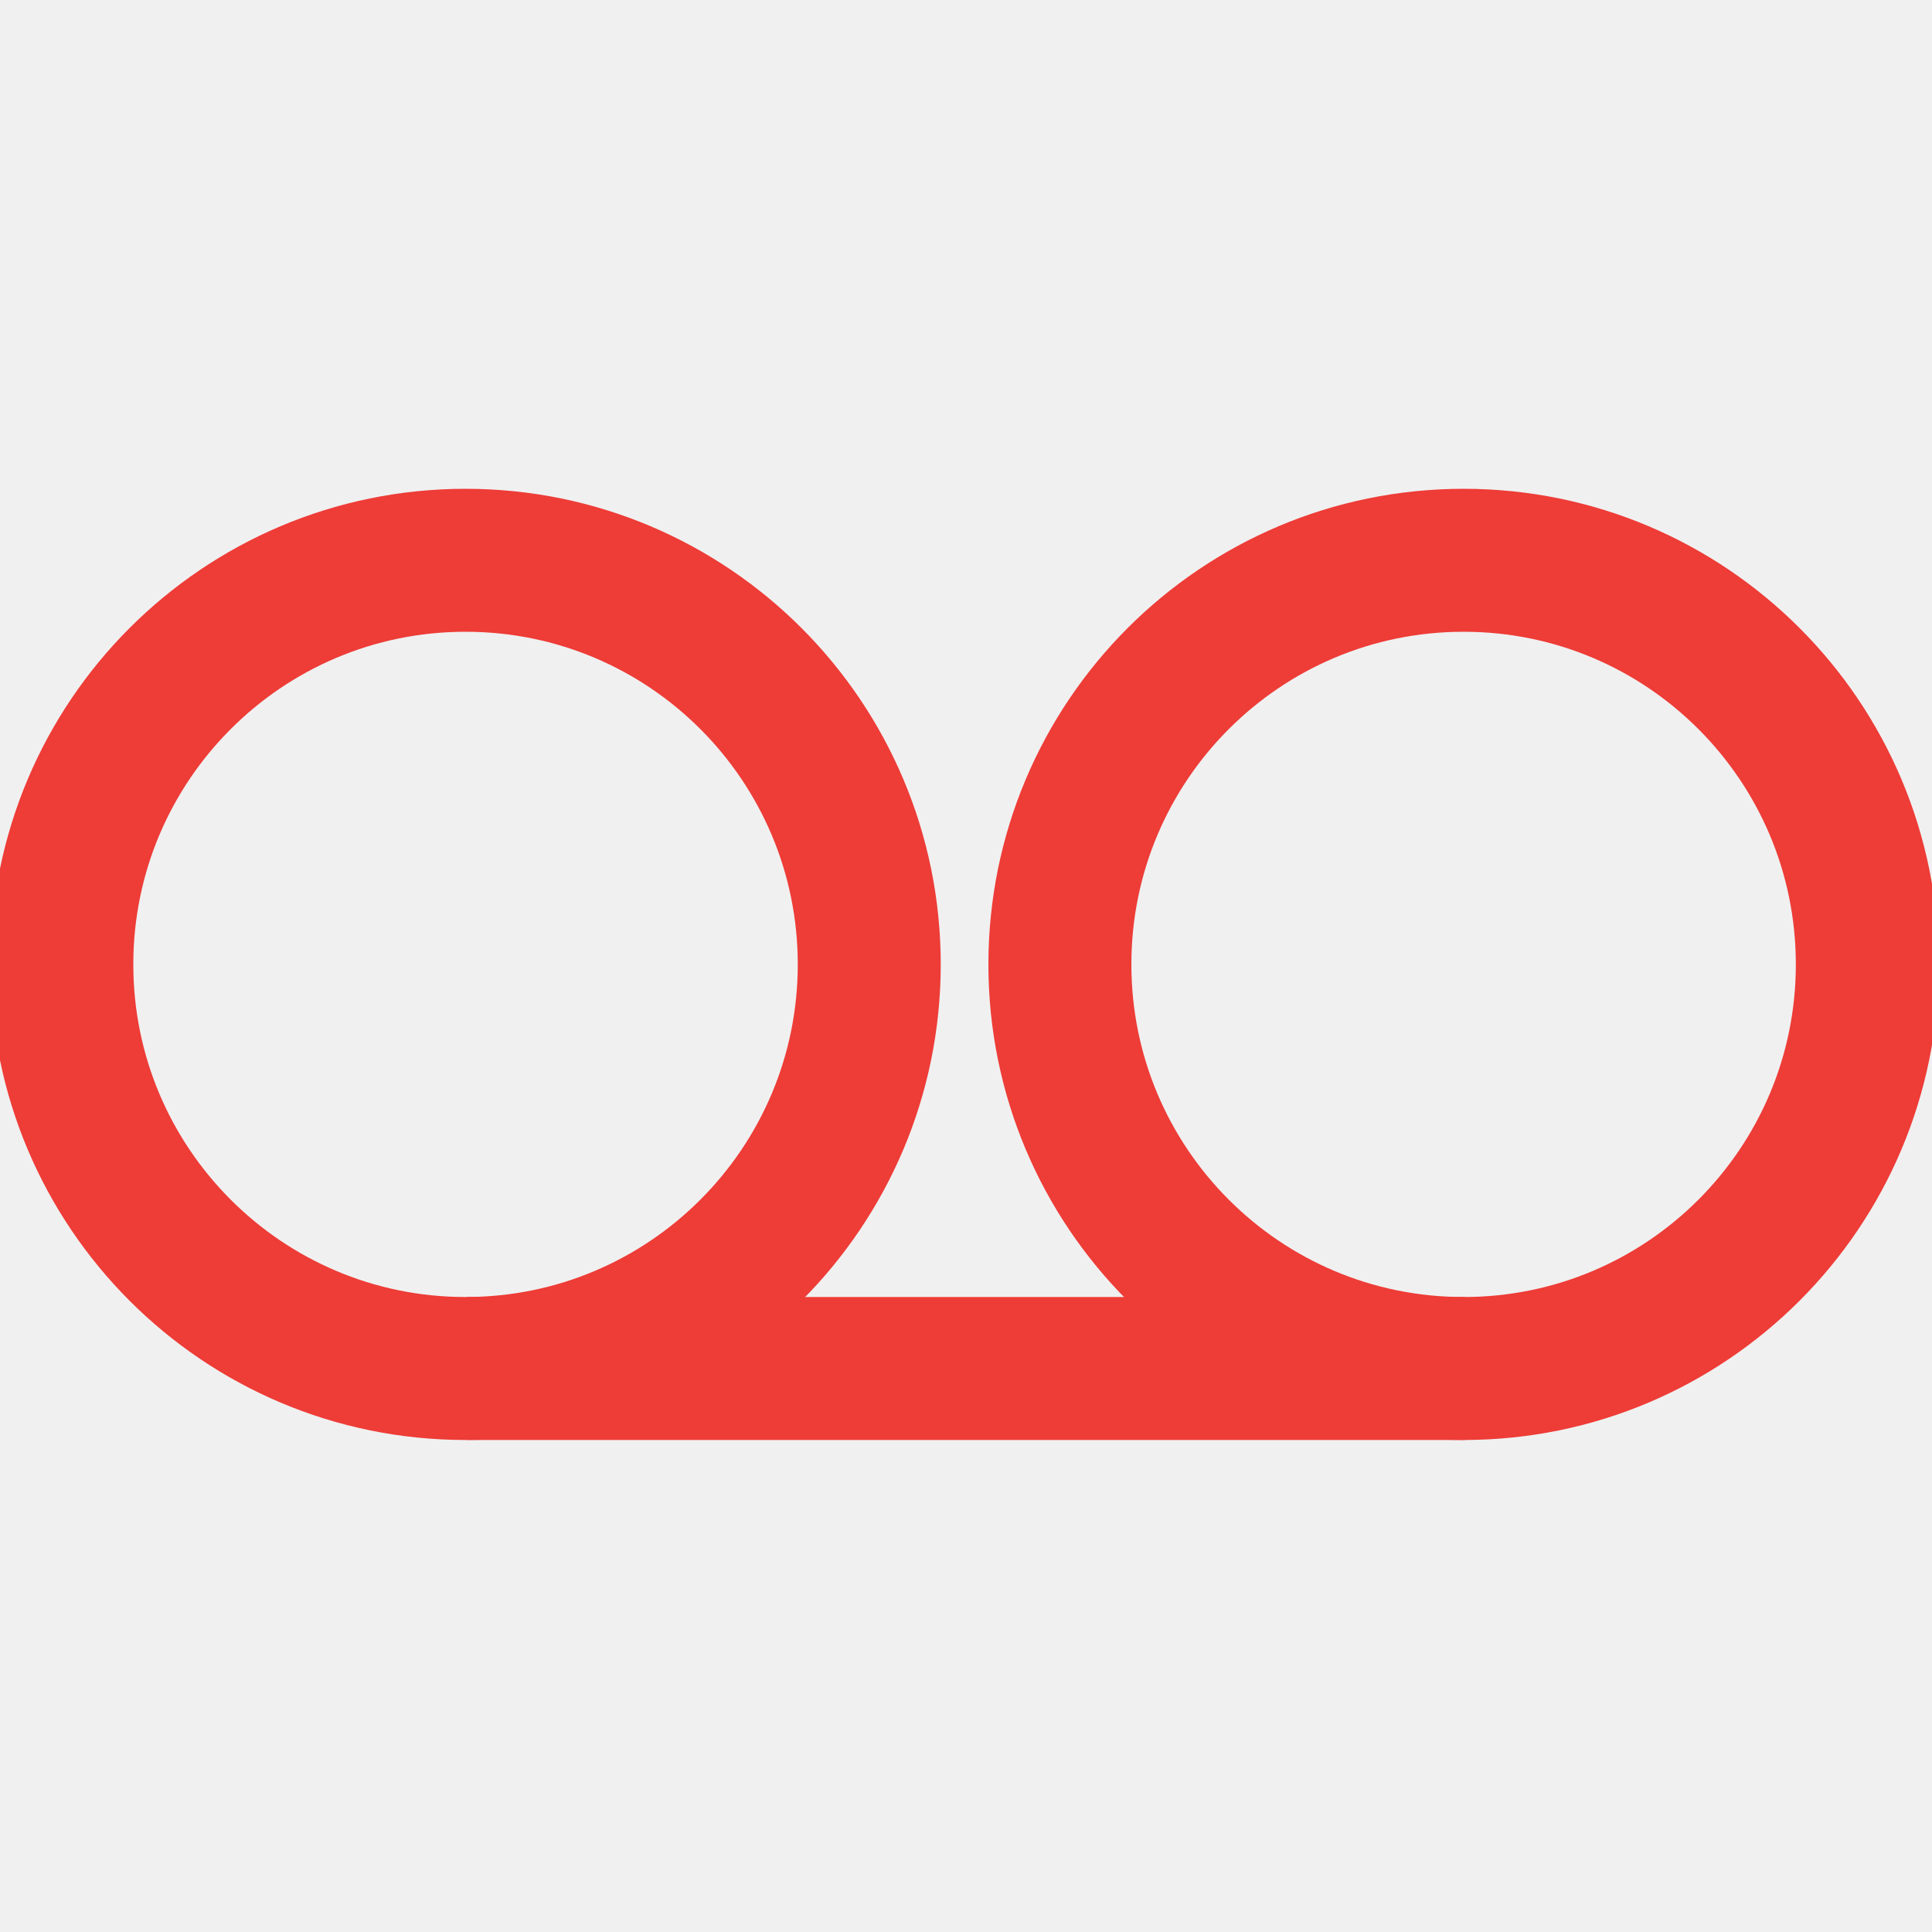
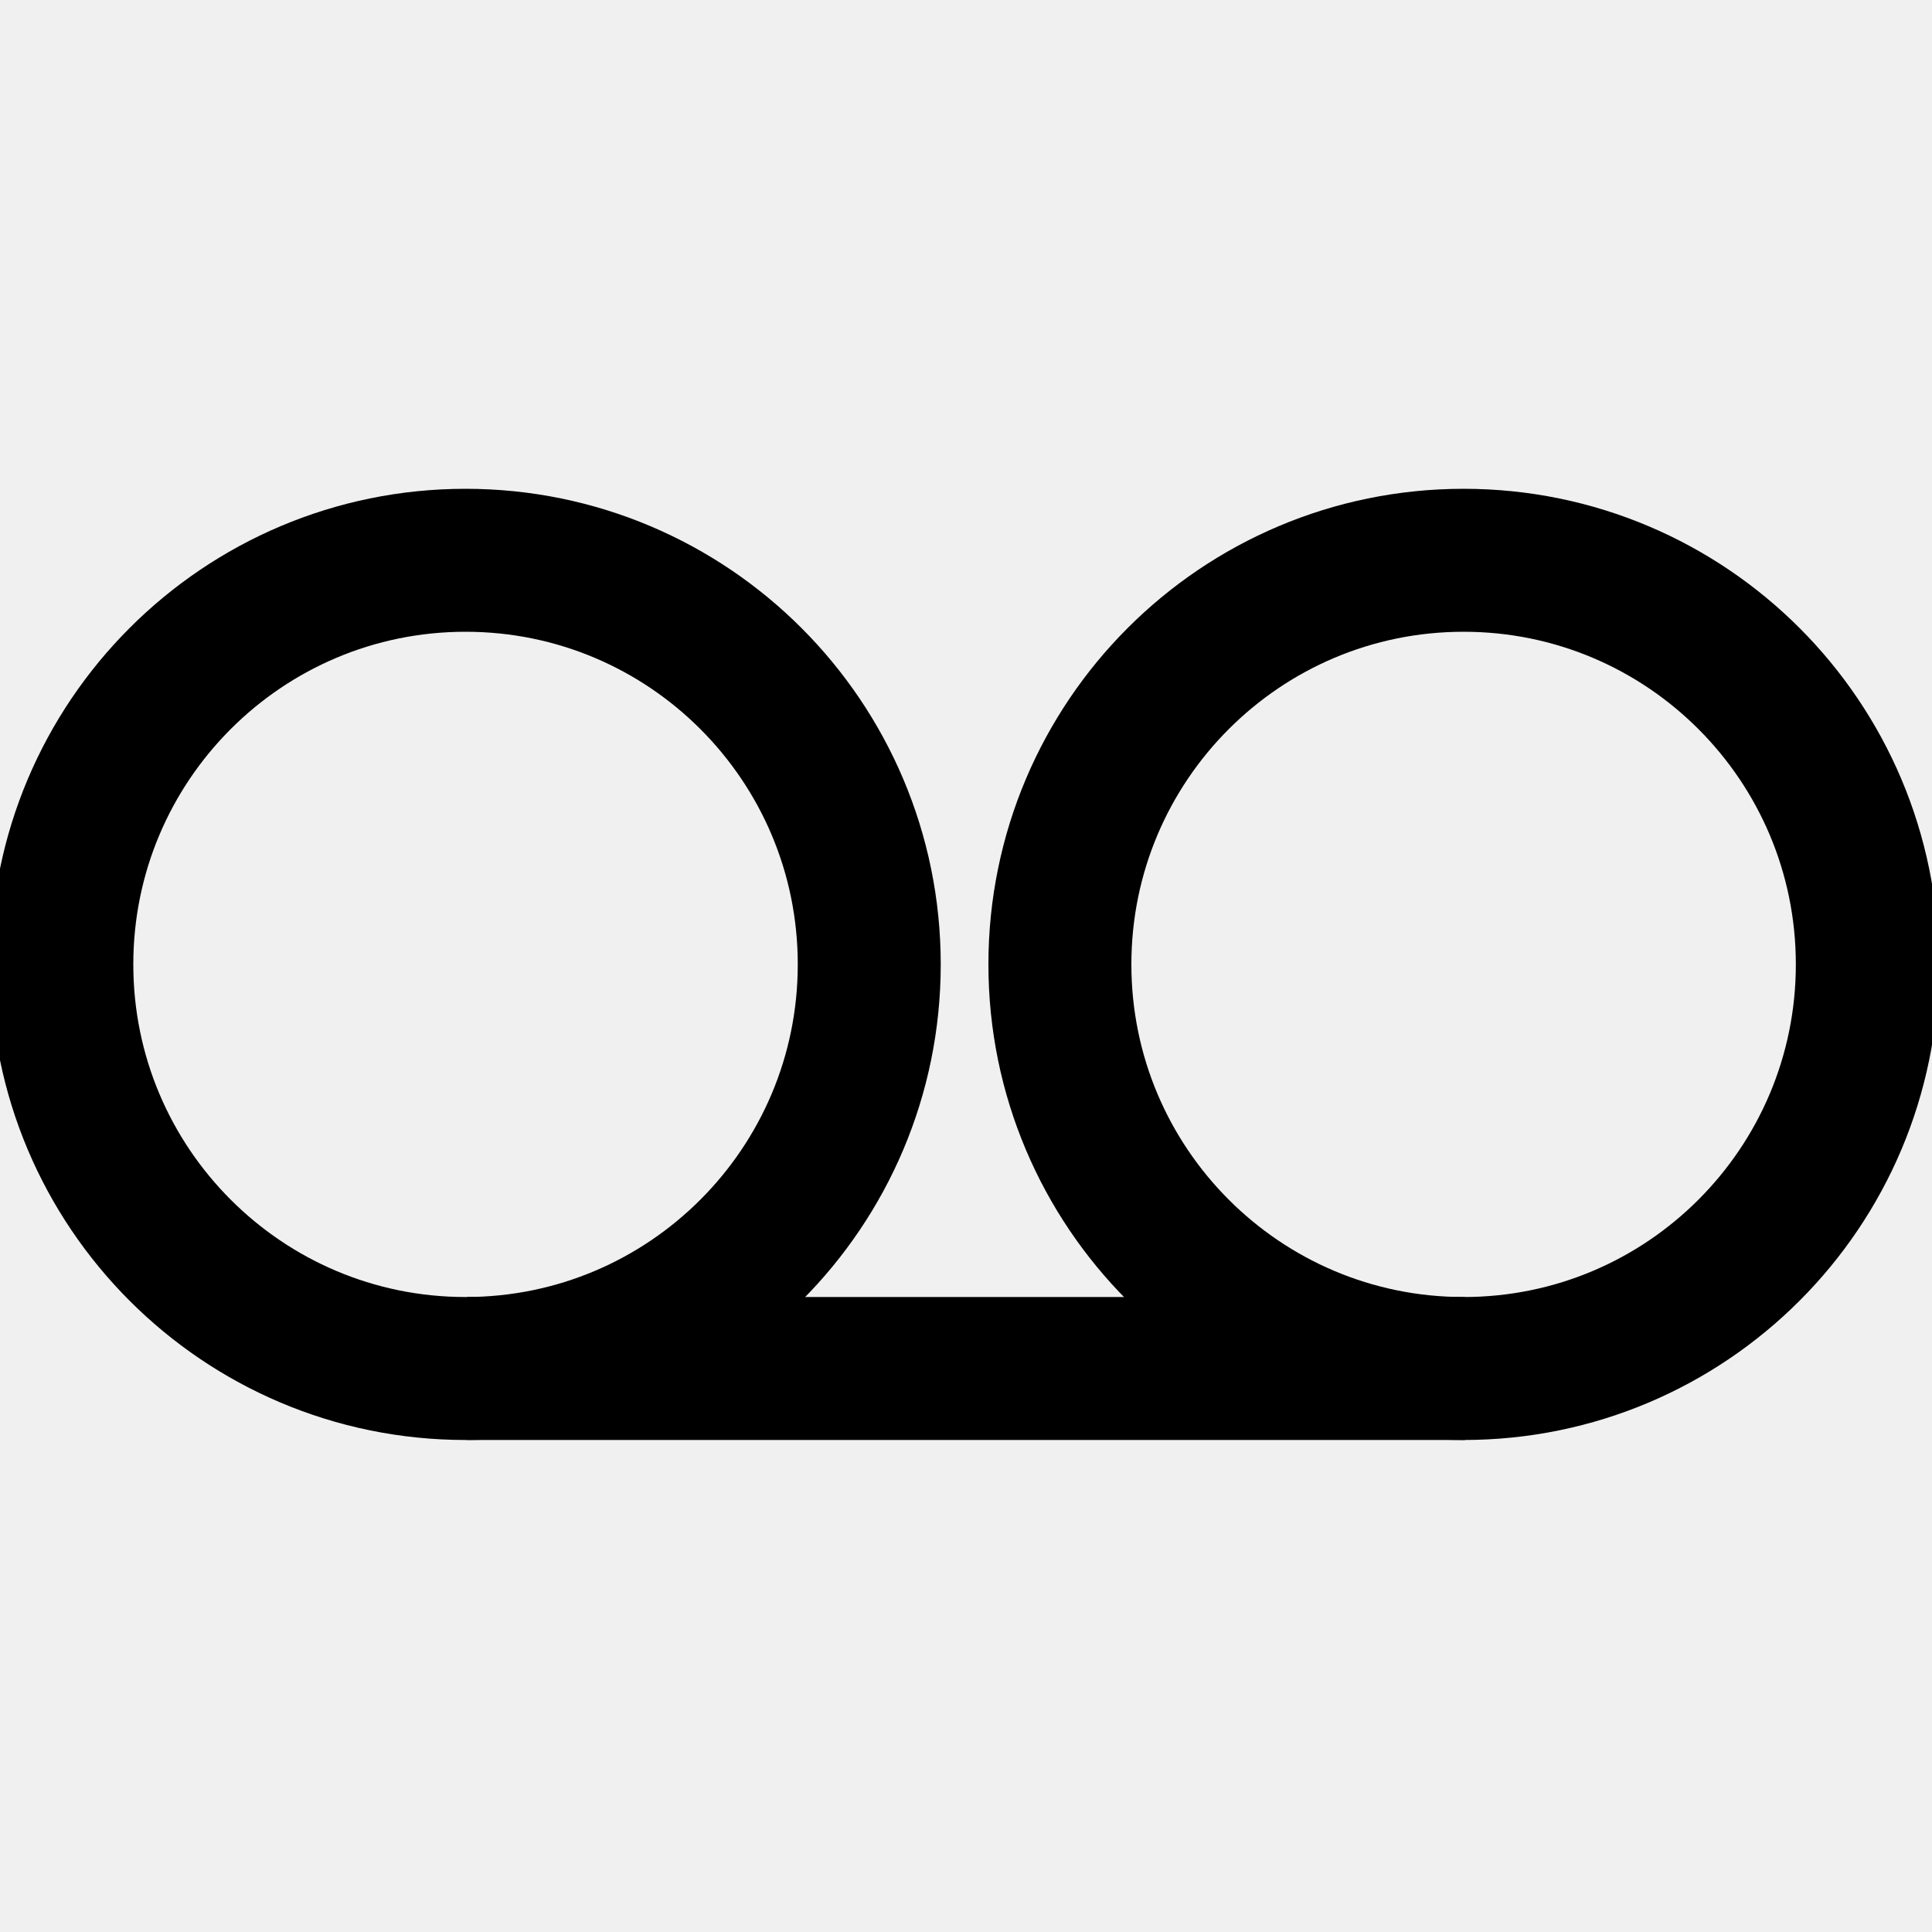
<svg xmlns="http://www.w3.org/2000/svg" width="500" height="500" viewBox="0 0 500 500" fill="none">
-   <g clip-path="url(#clip0_3_384)">
-     <path d="M120.481 354.167C178.184 354.167 224.962 307.343 224.962 249.583C224.962 191.824 178.184 145 120.481 145C62.778 145 16 191.824 16 249.583C16 307.343 62.778 354.167 120.481 354.167Z" stroke="#EE3C37" stroke-width="37" />
-     <path d="M120.844 354.167H379.144" stroke="#EE3C37" stroke-width="37" />
-     <path d="M378.781 354.167C436.484 354.167 483.262 307.343 483.262 249.583C483.262 191.824 436.484 145 378.781 145C321.077 145 274.3 191.824 274.3 249.583C274.3 307.343 321.077 354.167 378.781 354.167Z" stroke="#EE3C37" stroke-width="37" />
+   <g clip-path="url(#clip0_3_379)">
+     <path d="M120.481 354.167C178.184 354.167 224.962 307.343 224.962 249.583C224.962 191.824 178.184 145 120.481 145C62.778 145 16 191.824 16 249.583C16 307.343 62.778 354.167 120.481 354.167Z" stroke="black" stroke-width="37" />
+     <path d="M120.844 354.167H379.144" stroke="black" stroke-width="37" />
+     <path d="M378.781 354.167C436.484 354.167 483.262 307.343 483.262 249.583C483.262 191.824 436.484 145 378.781 145C321.077 145 274.3 191.824 274.3 249.583C274.3 307.343 321.077 354.167 378.781 354.167Z" stroke="black" stroke-width="37" />
  </g>
  <defs>
-     <clipPath id="clip0_3_384">
+     <clipPath id="clip0_3_379">
      <rect width="500" height="500" fill="white" />
    </clipPath>
  </defs>
</svg>
